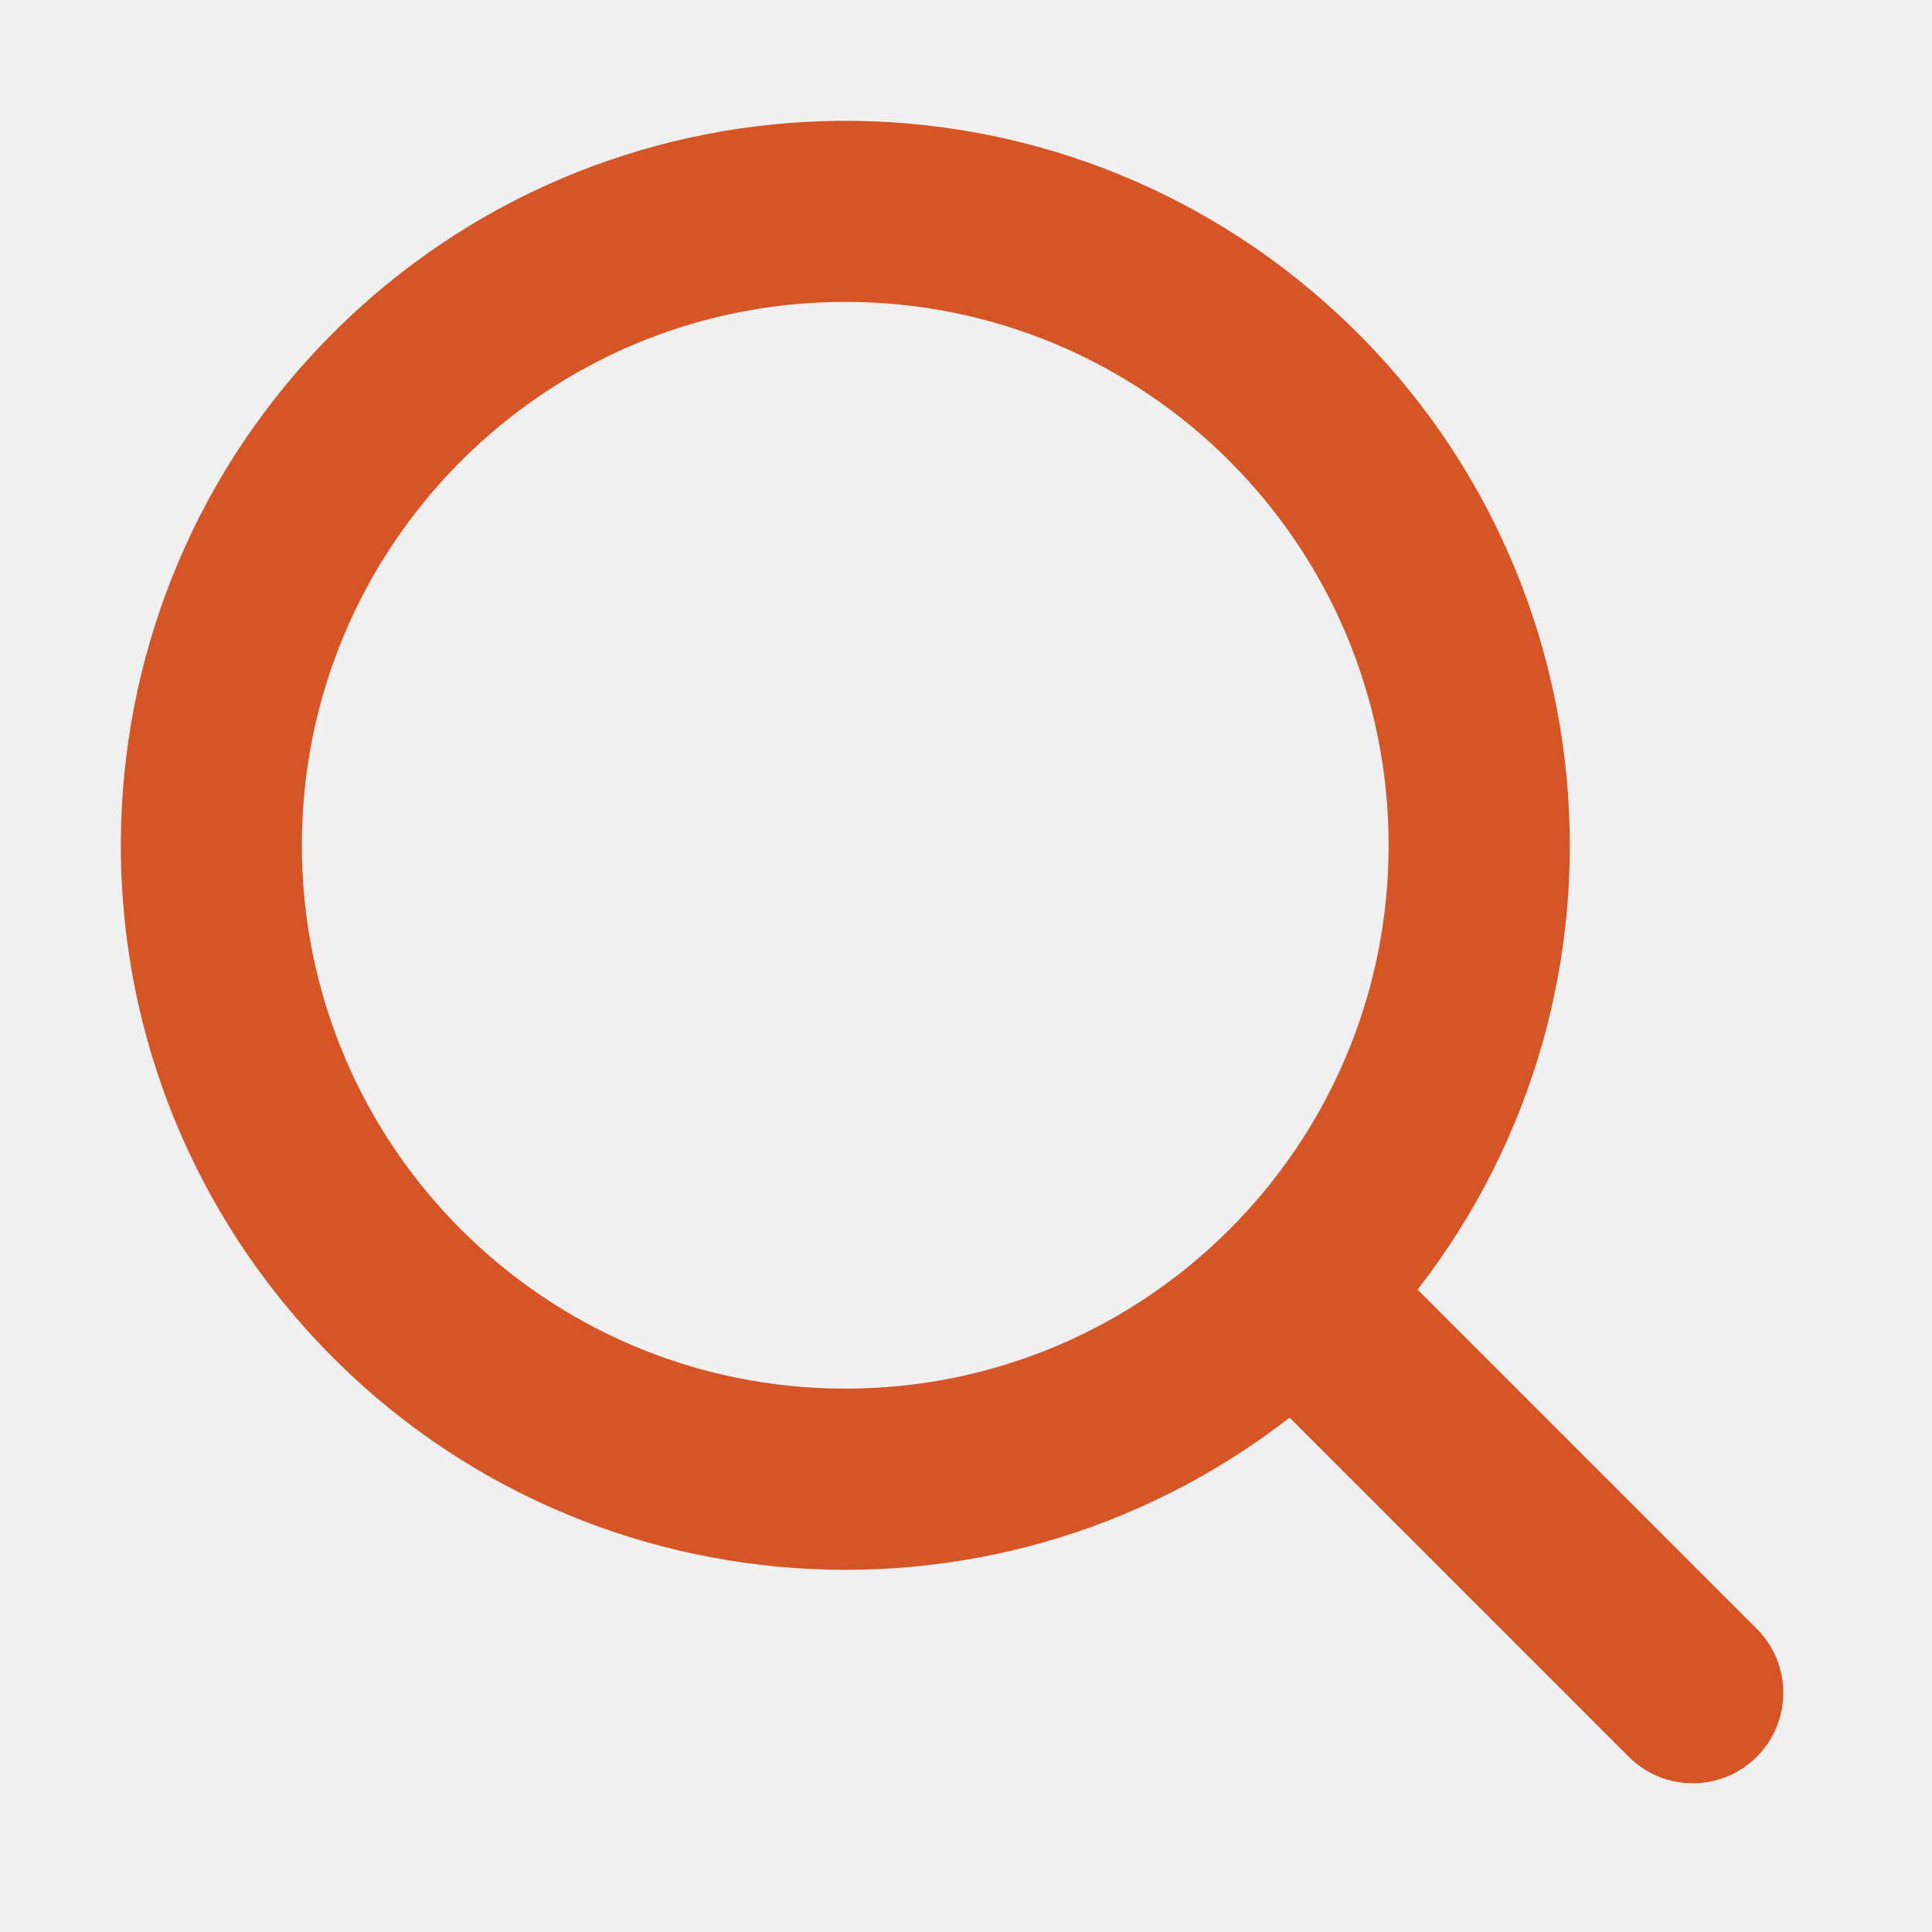
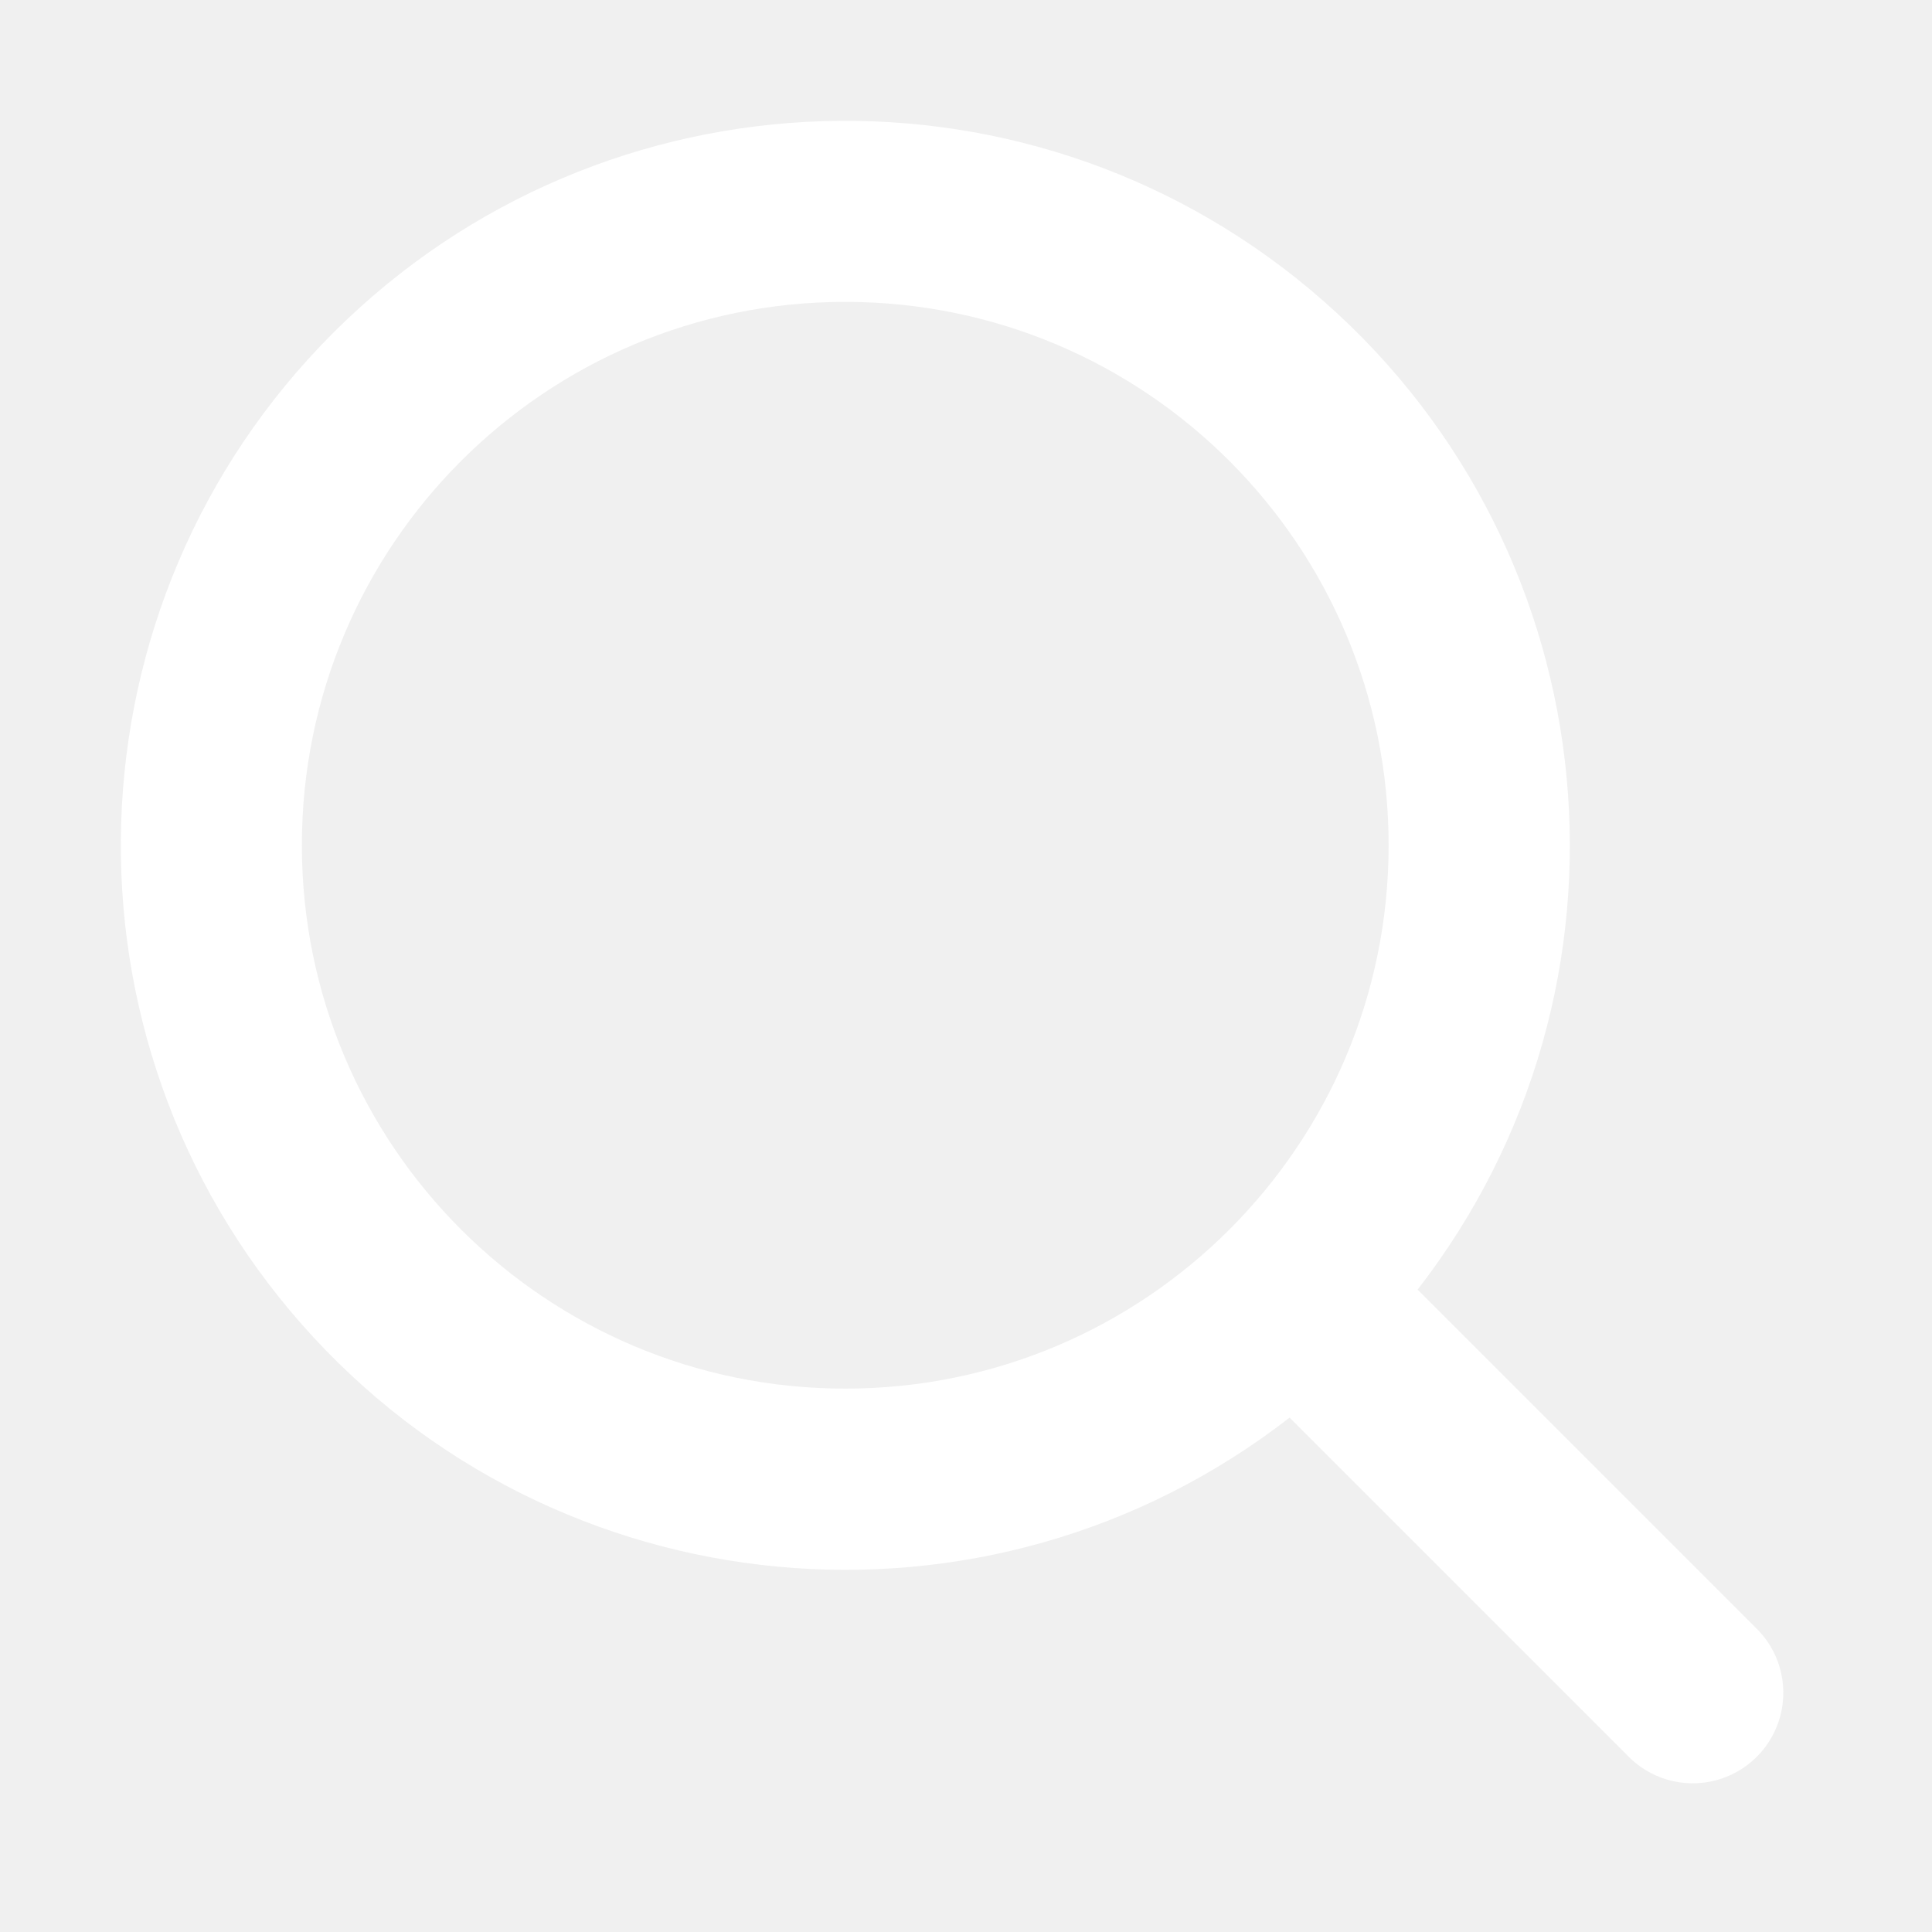
<svg xmlns="http://www.w3.org/2000/svg" width="16" height="16" viewBox="0 0 16 16">
-   <path fill="rgb(214, 85, 38)" fill-rule="evenodd" d="M11.5 7a4.5 4.5 0 1 1-9 0a4.5 4.5 0 0 1 9 0m-.82 4.74a6 6 0 1 1 1.06-1.06l2.79 2.79a.75.75 0 1 1-1.06 1.06z" clip-rule="evenodd" />
+   <path fill="#fff" fill-rule="evenodd" d="M11.5 7a4.5 4.5 0 1 1-9 0a4.5 4.5 0 0 1 9 0m-.82 4.74a6 6 0 1 1 1.06-1.06l2.79 2.79a.75.75 0 1 1-1.06 1.06z" clip-rule="evenodd" />
</svg>
